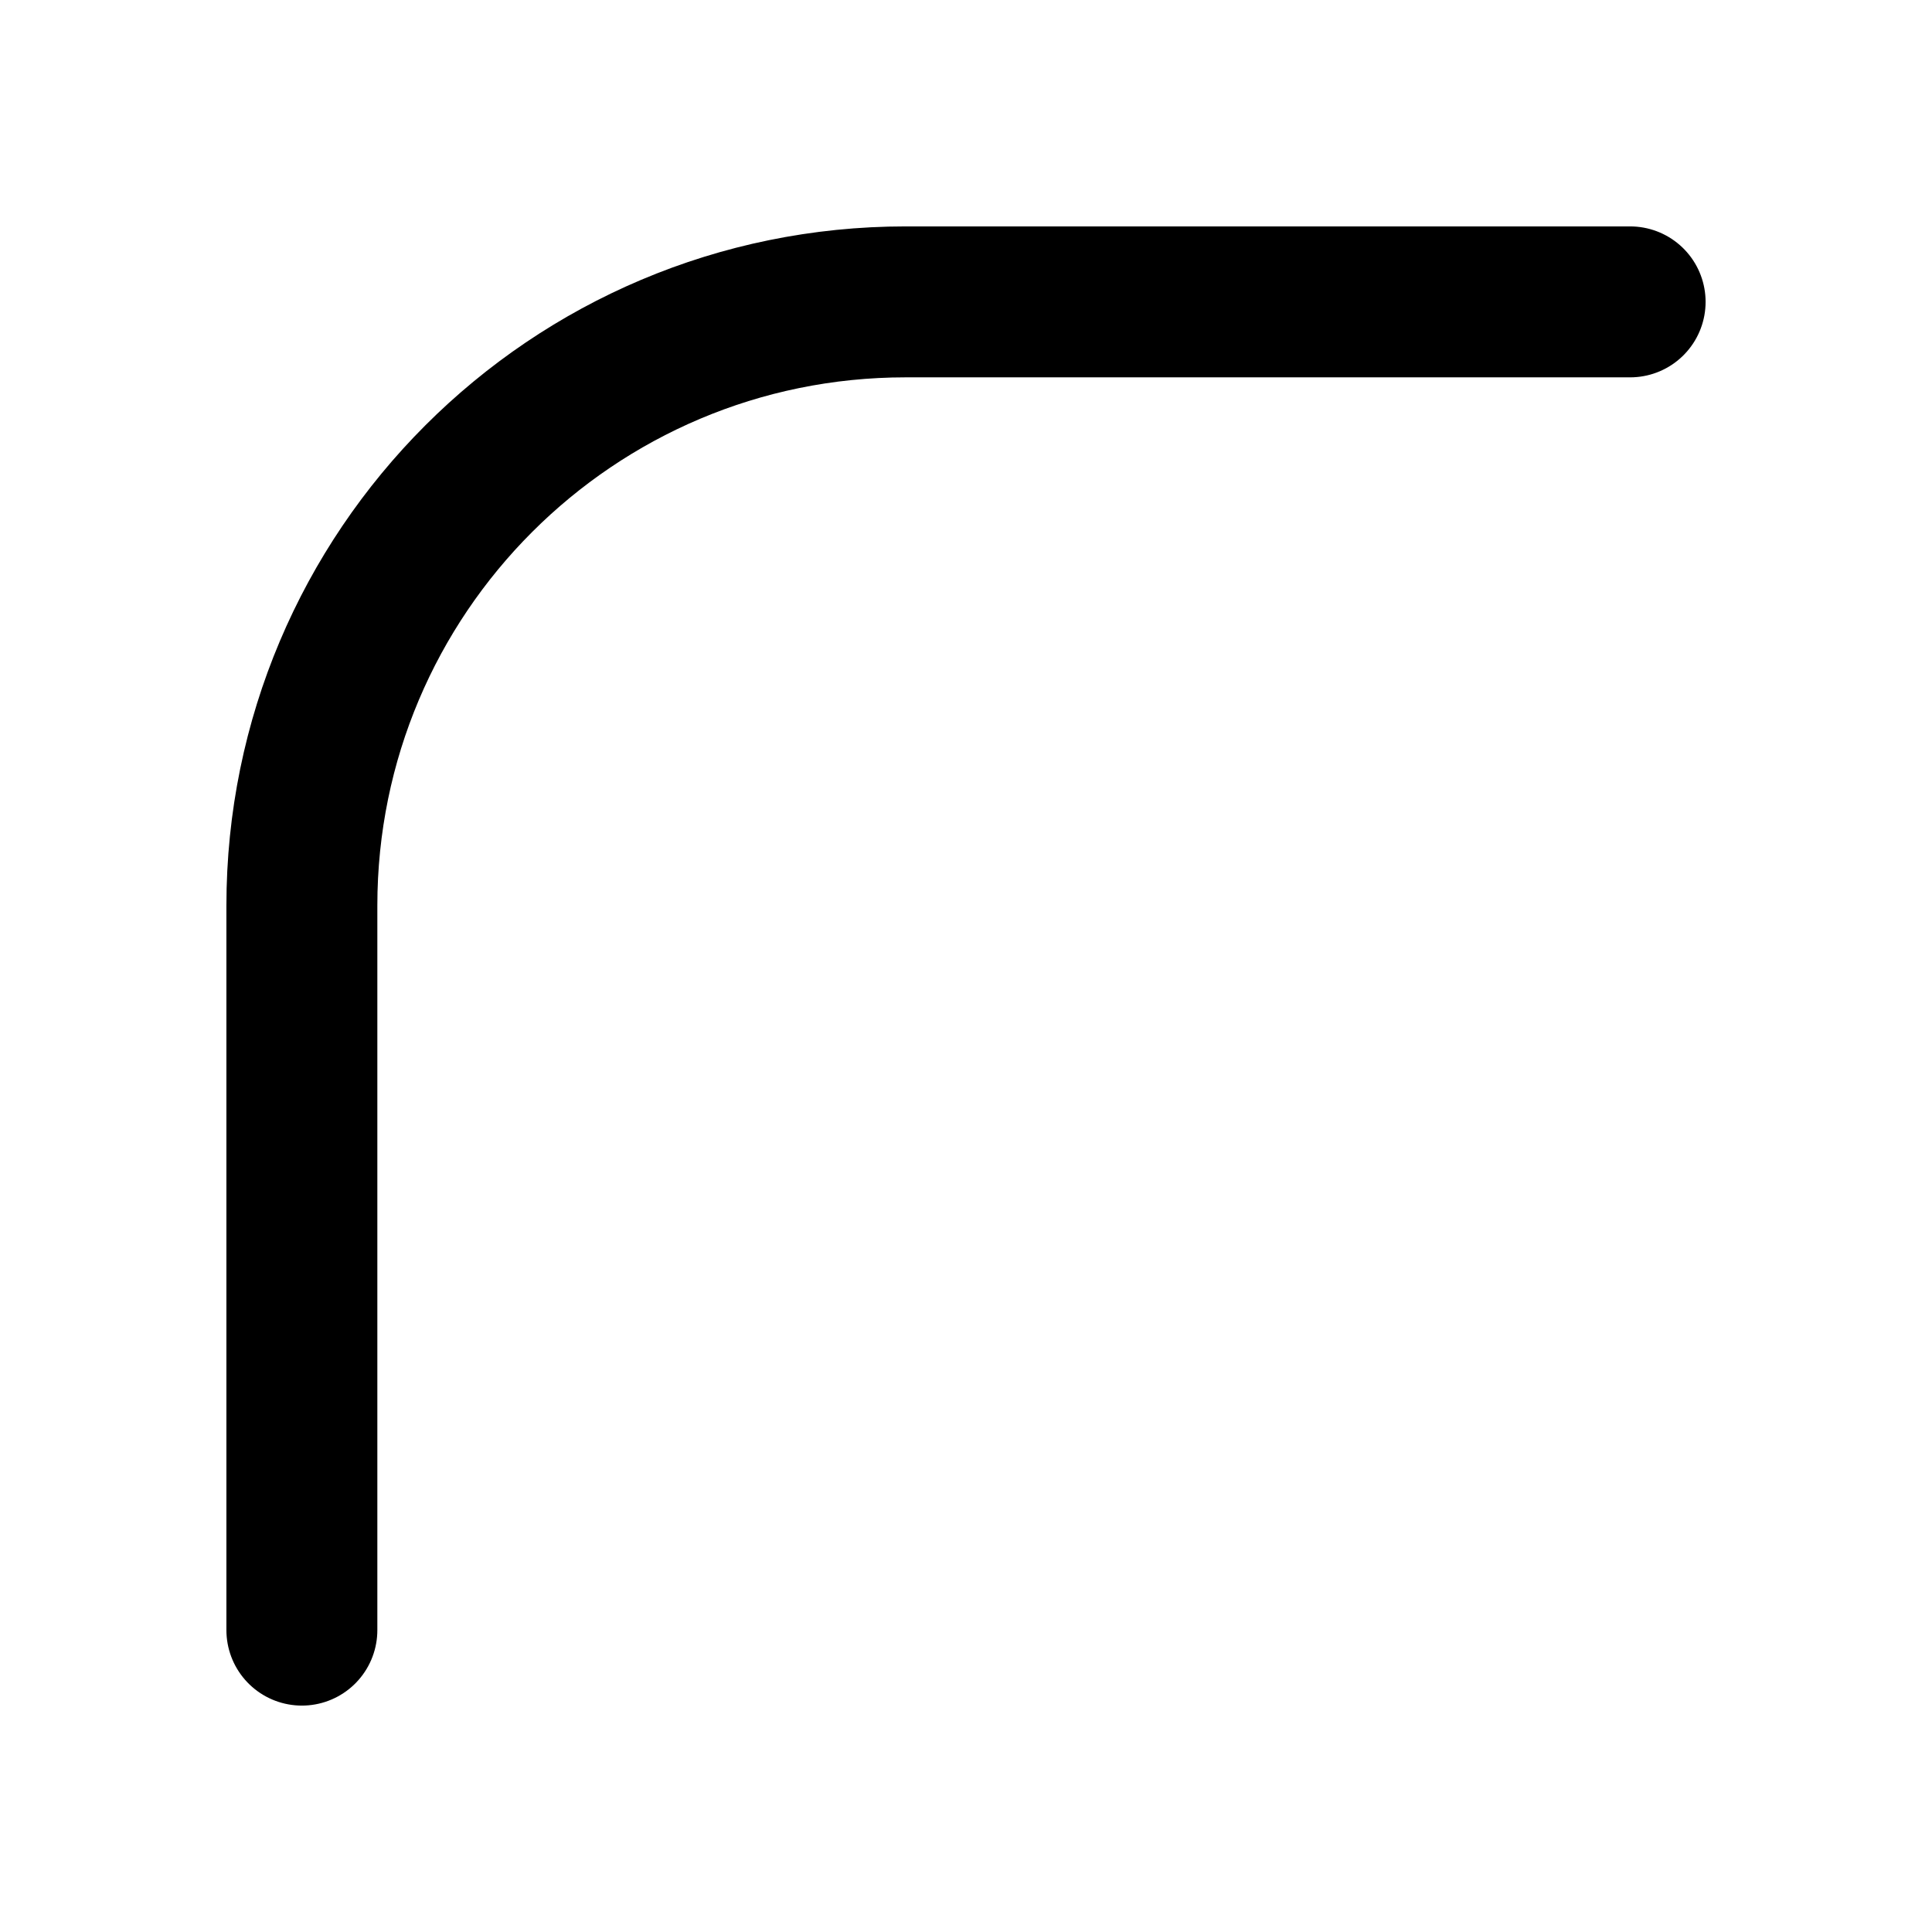
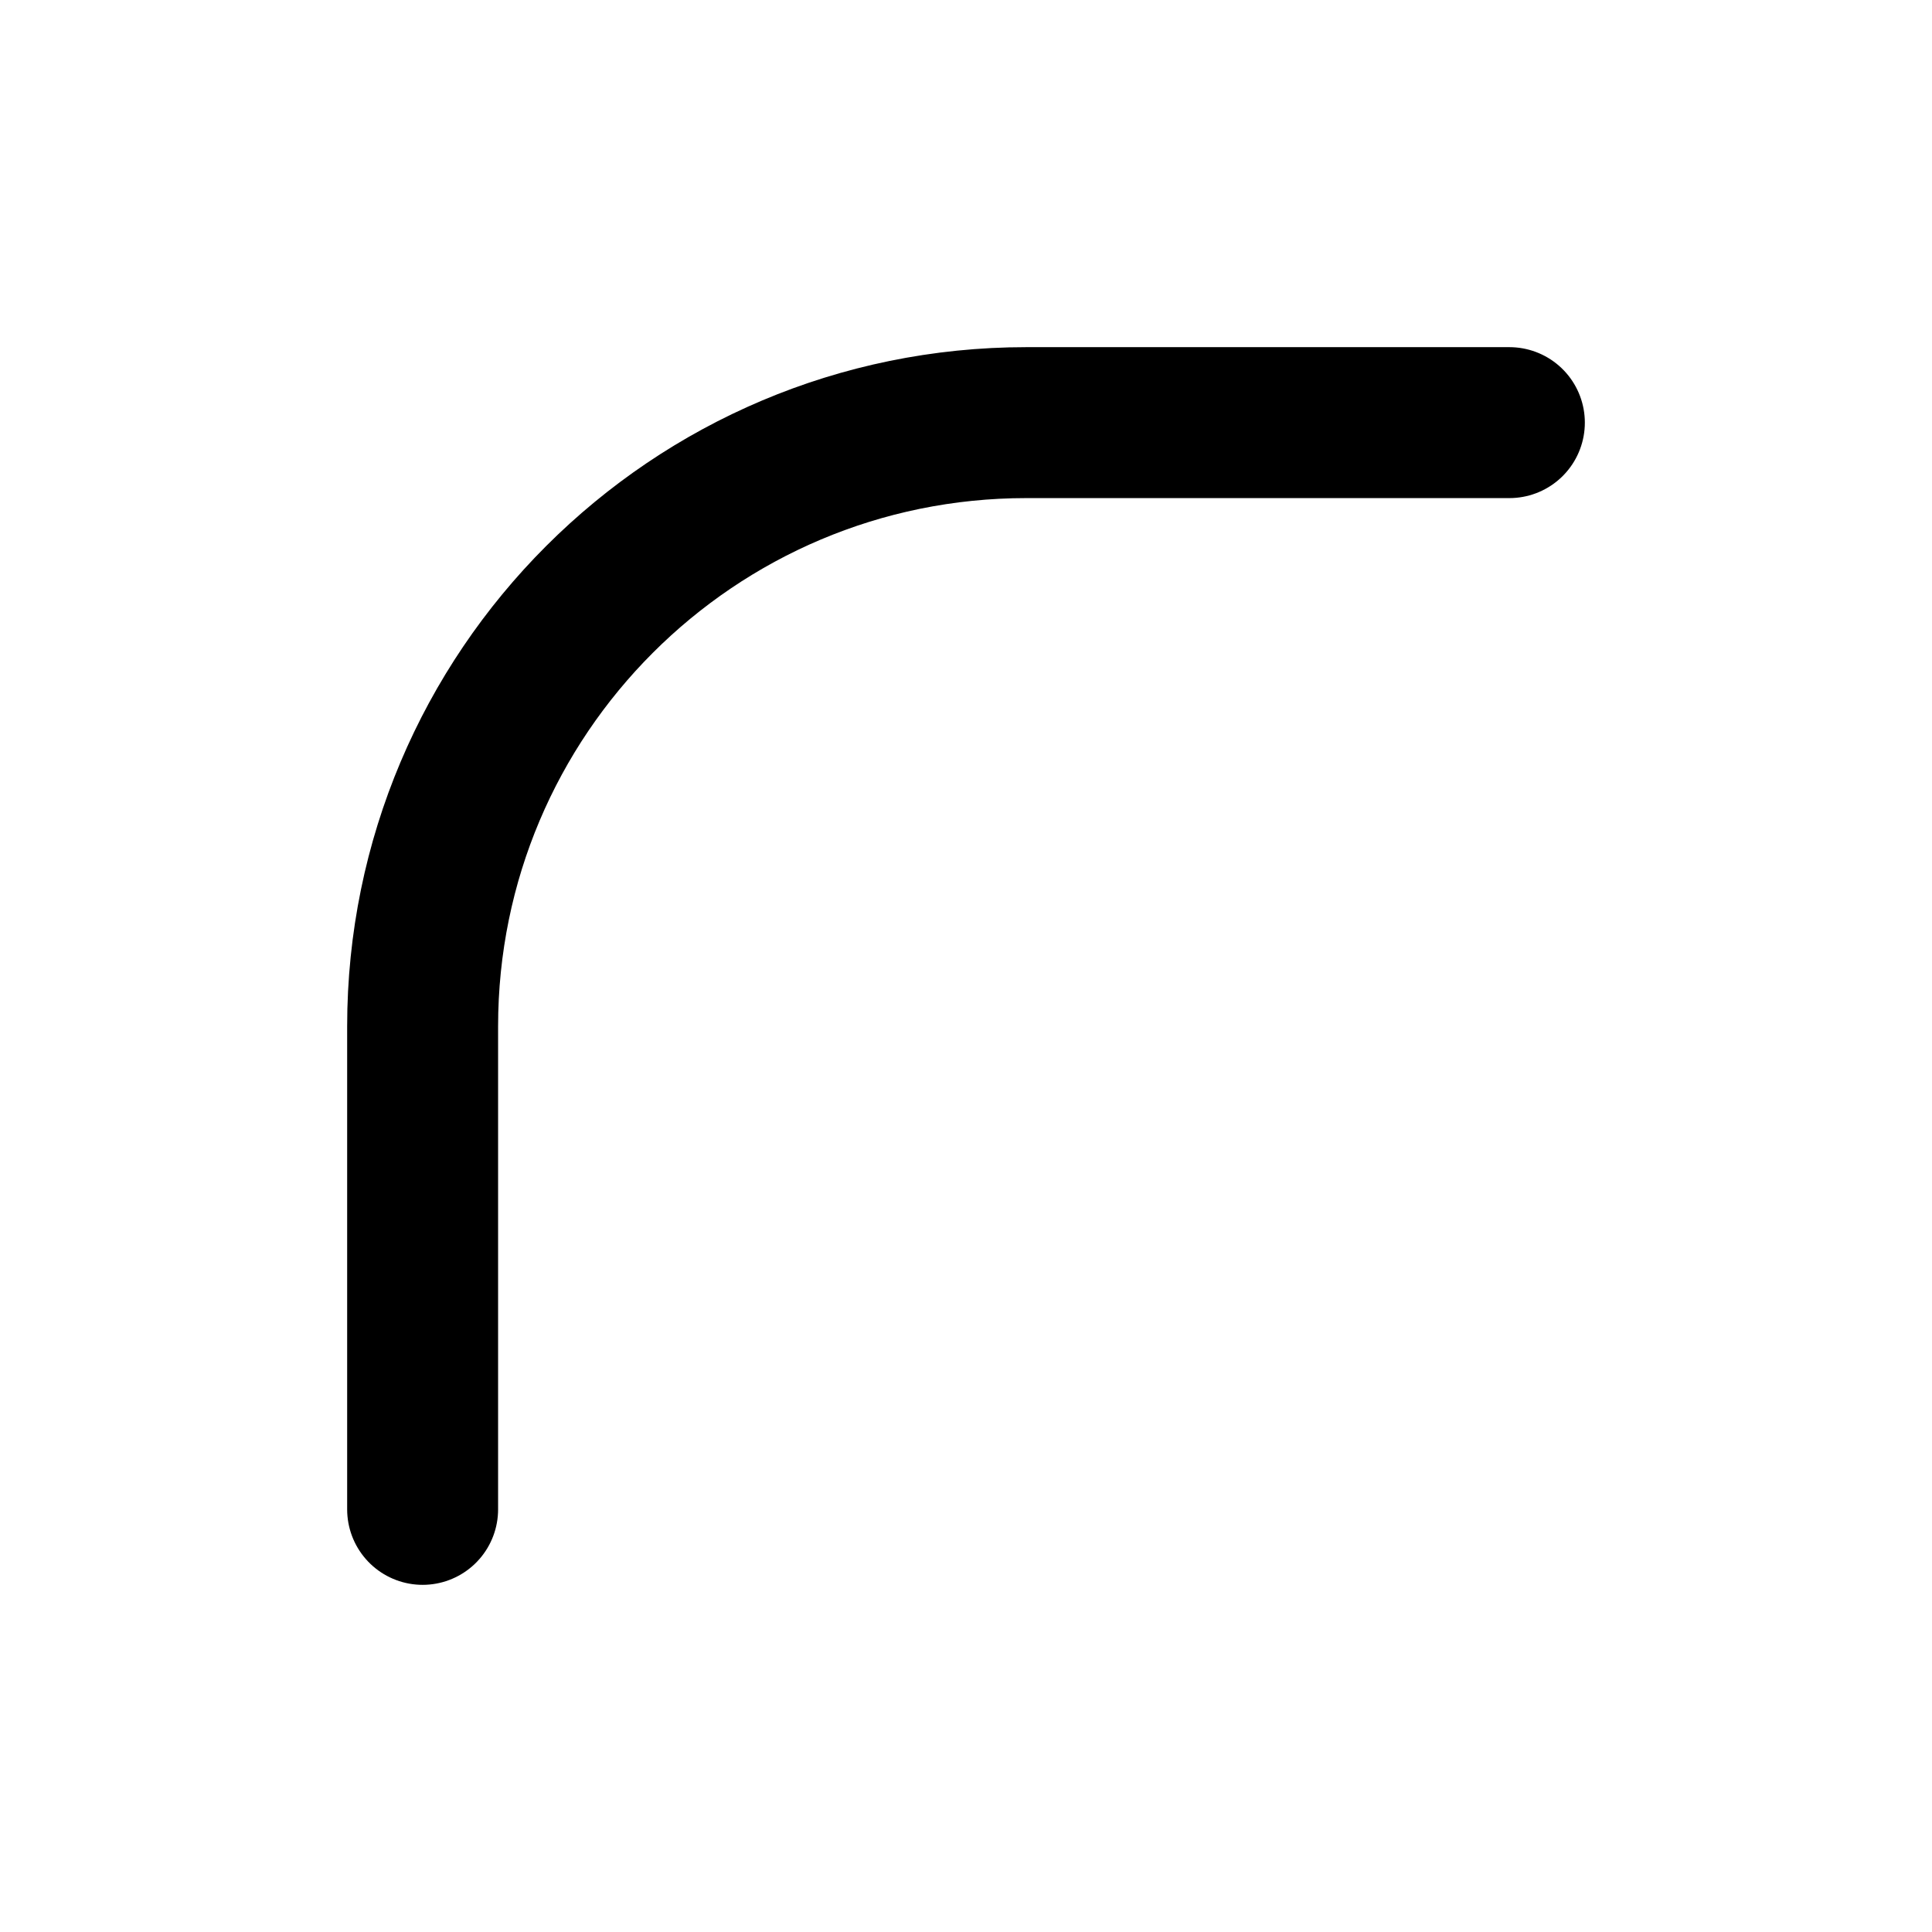
<svg xmlns="http://www.w3.org/2000/svg" data-set="area-pilot" data-keyline="square" data-rotations="corner-top-right:flipx corner-bottom-left:flipy corner-bottom-right:180" width="16" height="16" viewBox="0 0 16 16" fill="none">
-   <path d="M2.5 13.5V7.5A5 5 0 0 1 7.5 2.5H13.5" fill="none" stroke="currentColor" stroke-width="1.25" stroke-linecap="round" stroke-linejoin="round" />
+   <path d="M3.5 12.5V8.5A5 5 0 0 1 8.5 3.5H12.5" fill="none" stroke="currentColor" stroke-width="1.25" stroke-linecap="round" stroke-linejoin="round" />
</svg>
